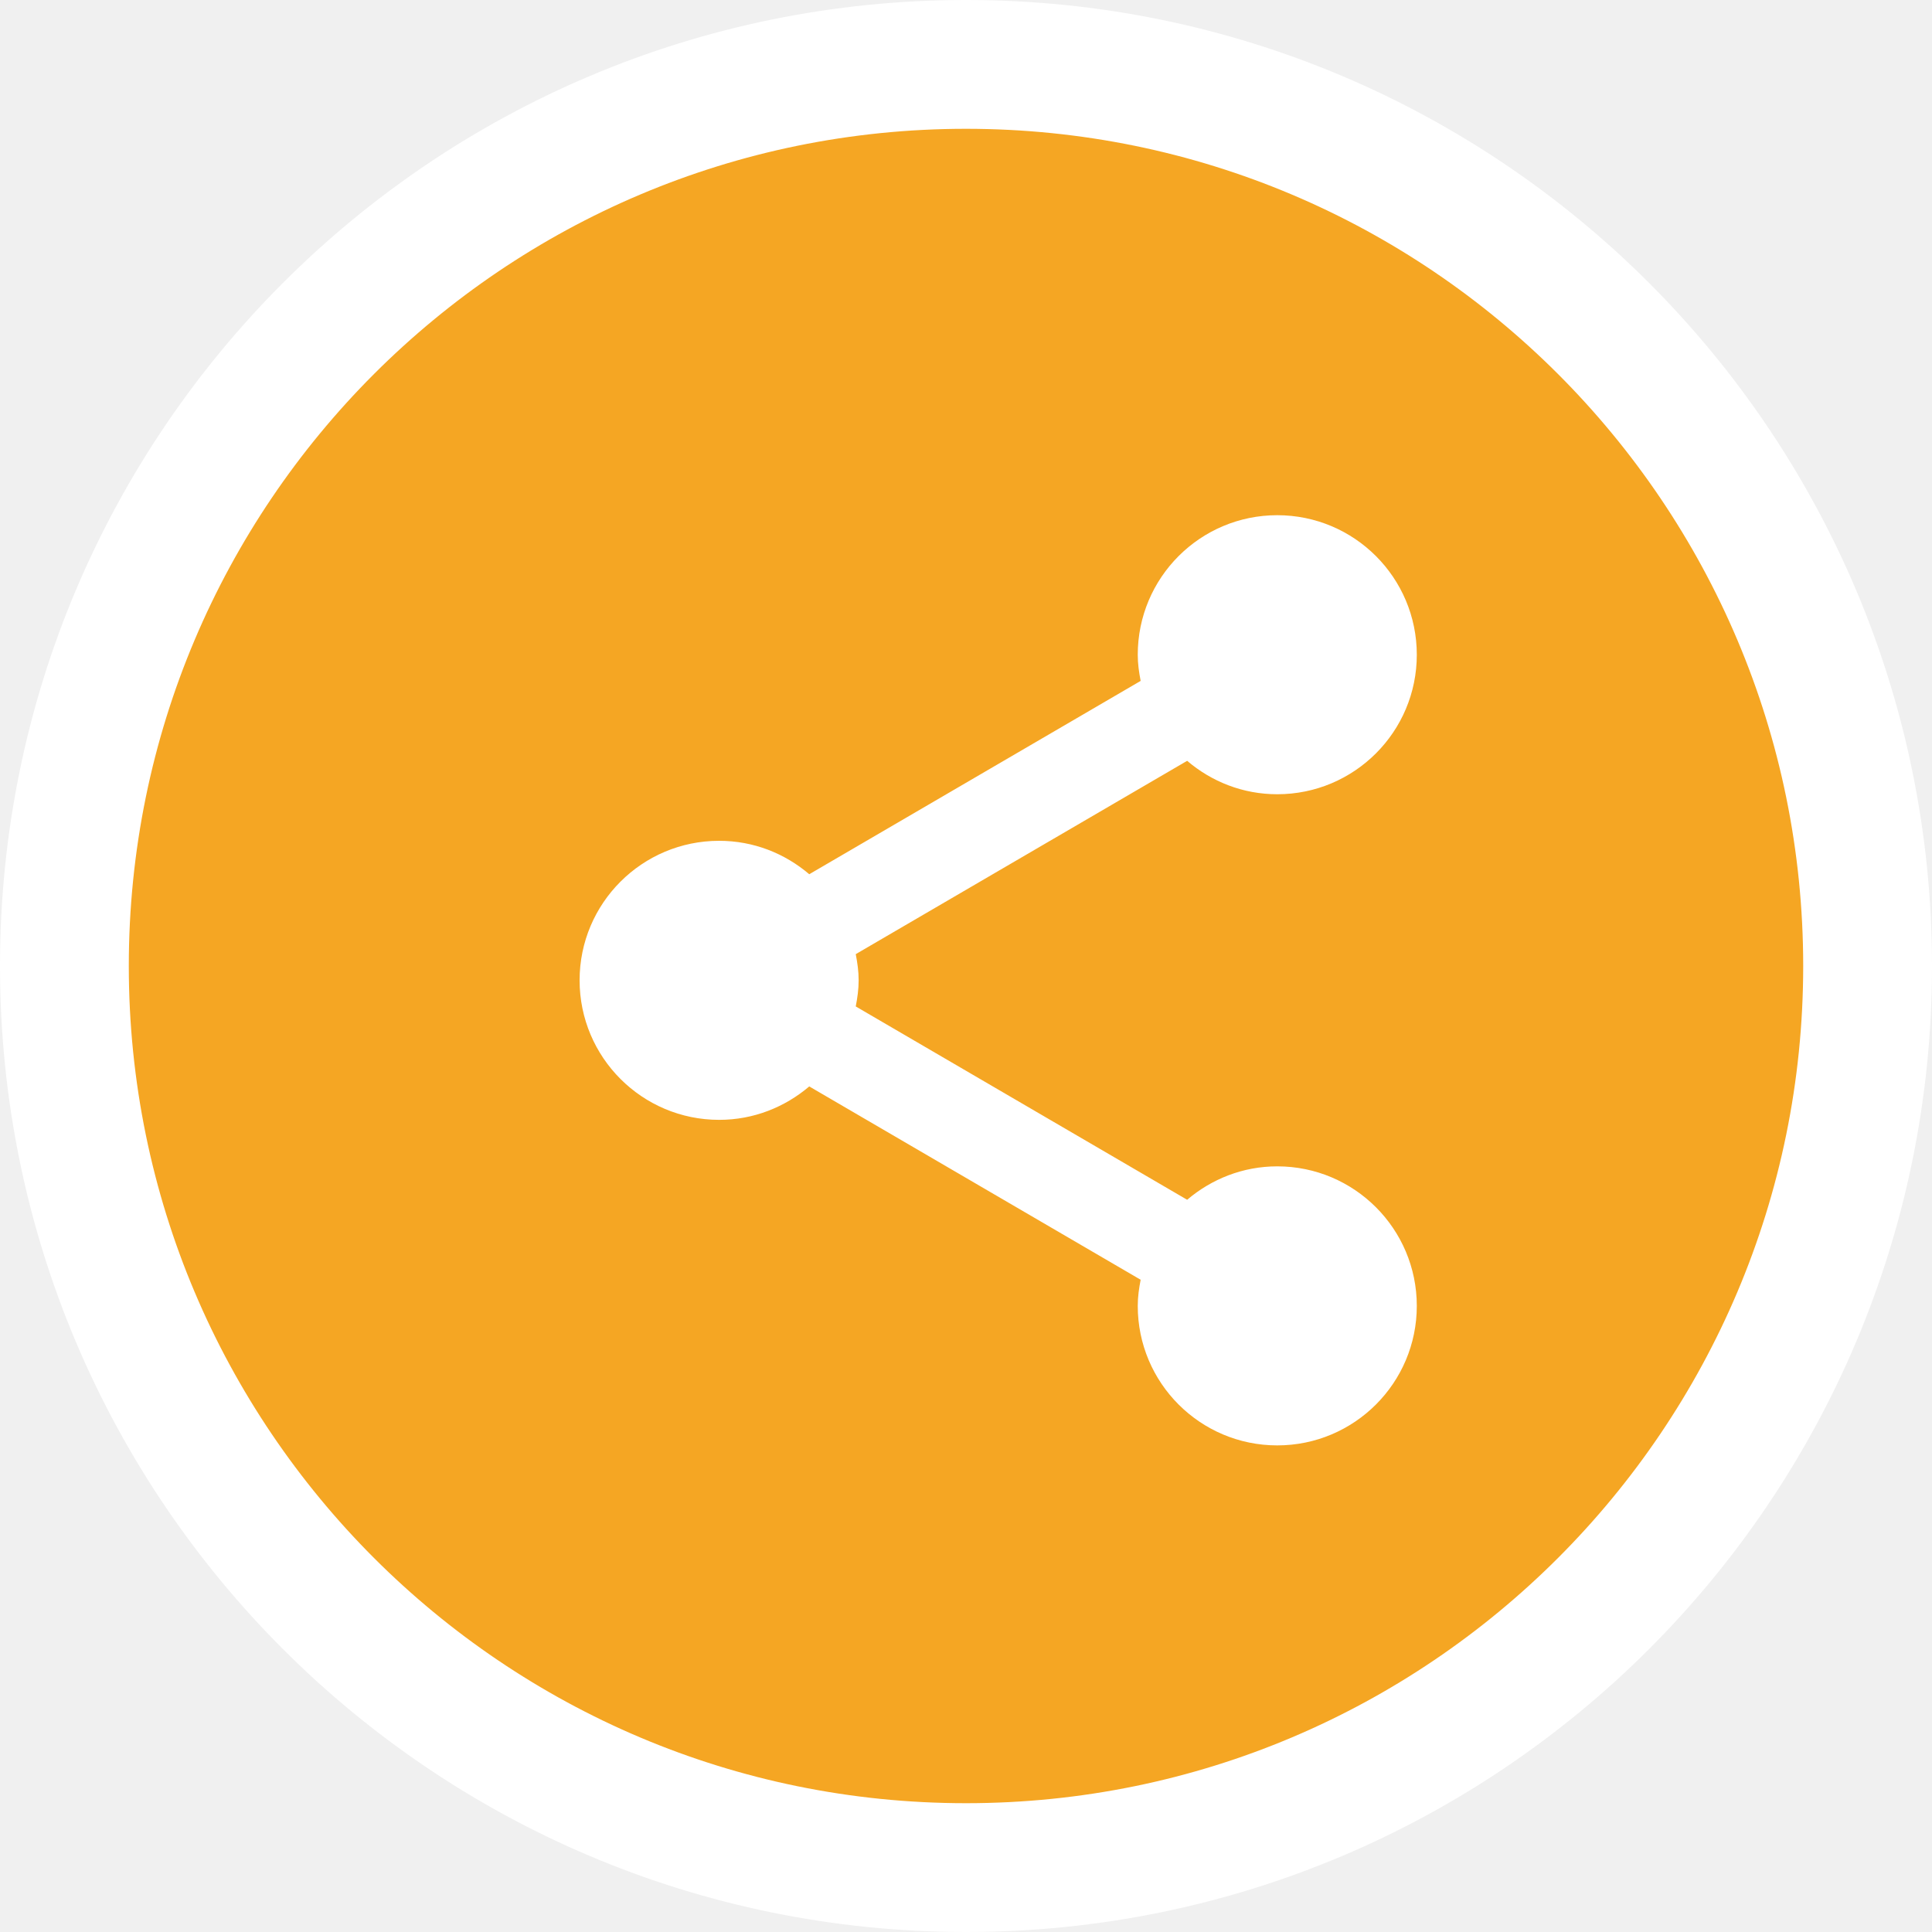
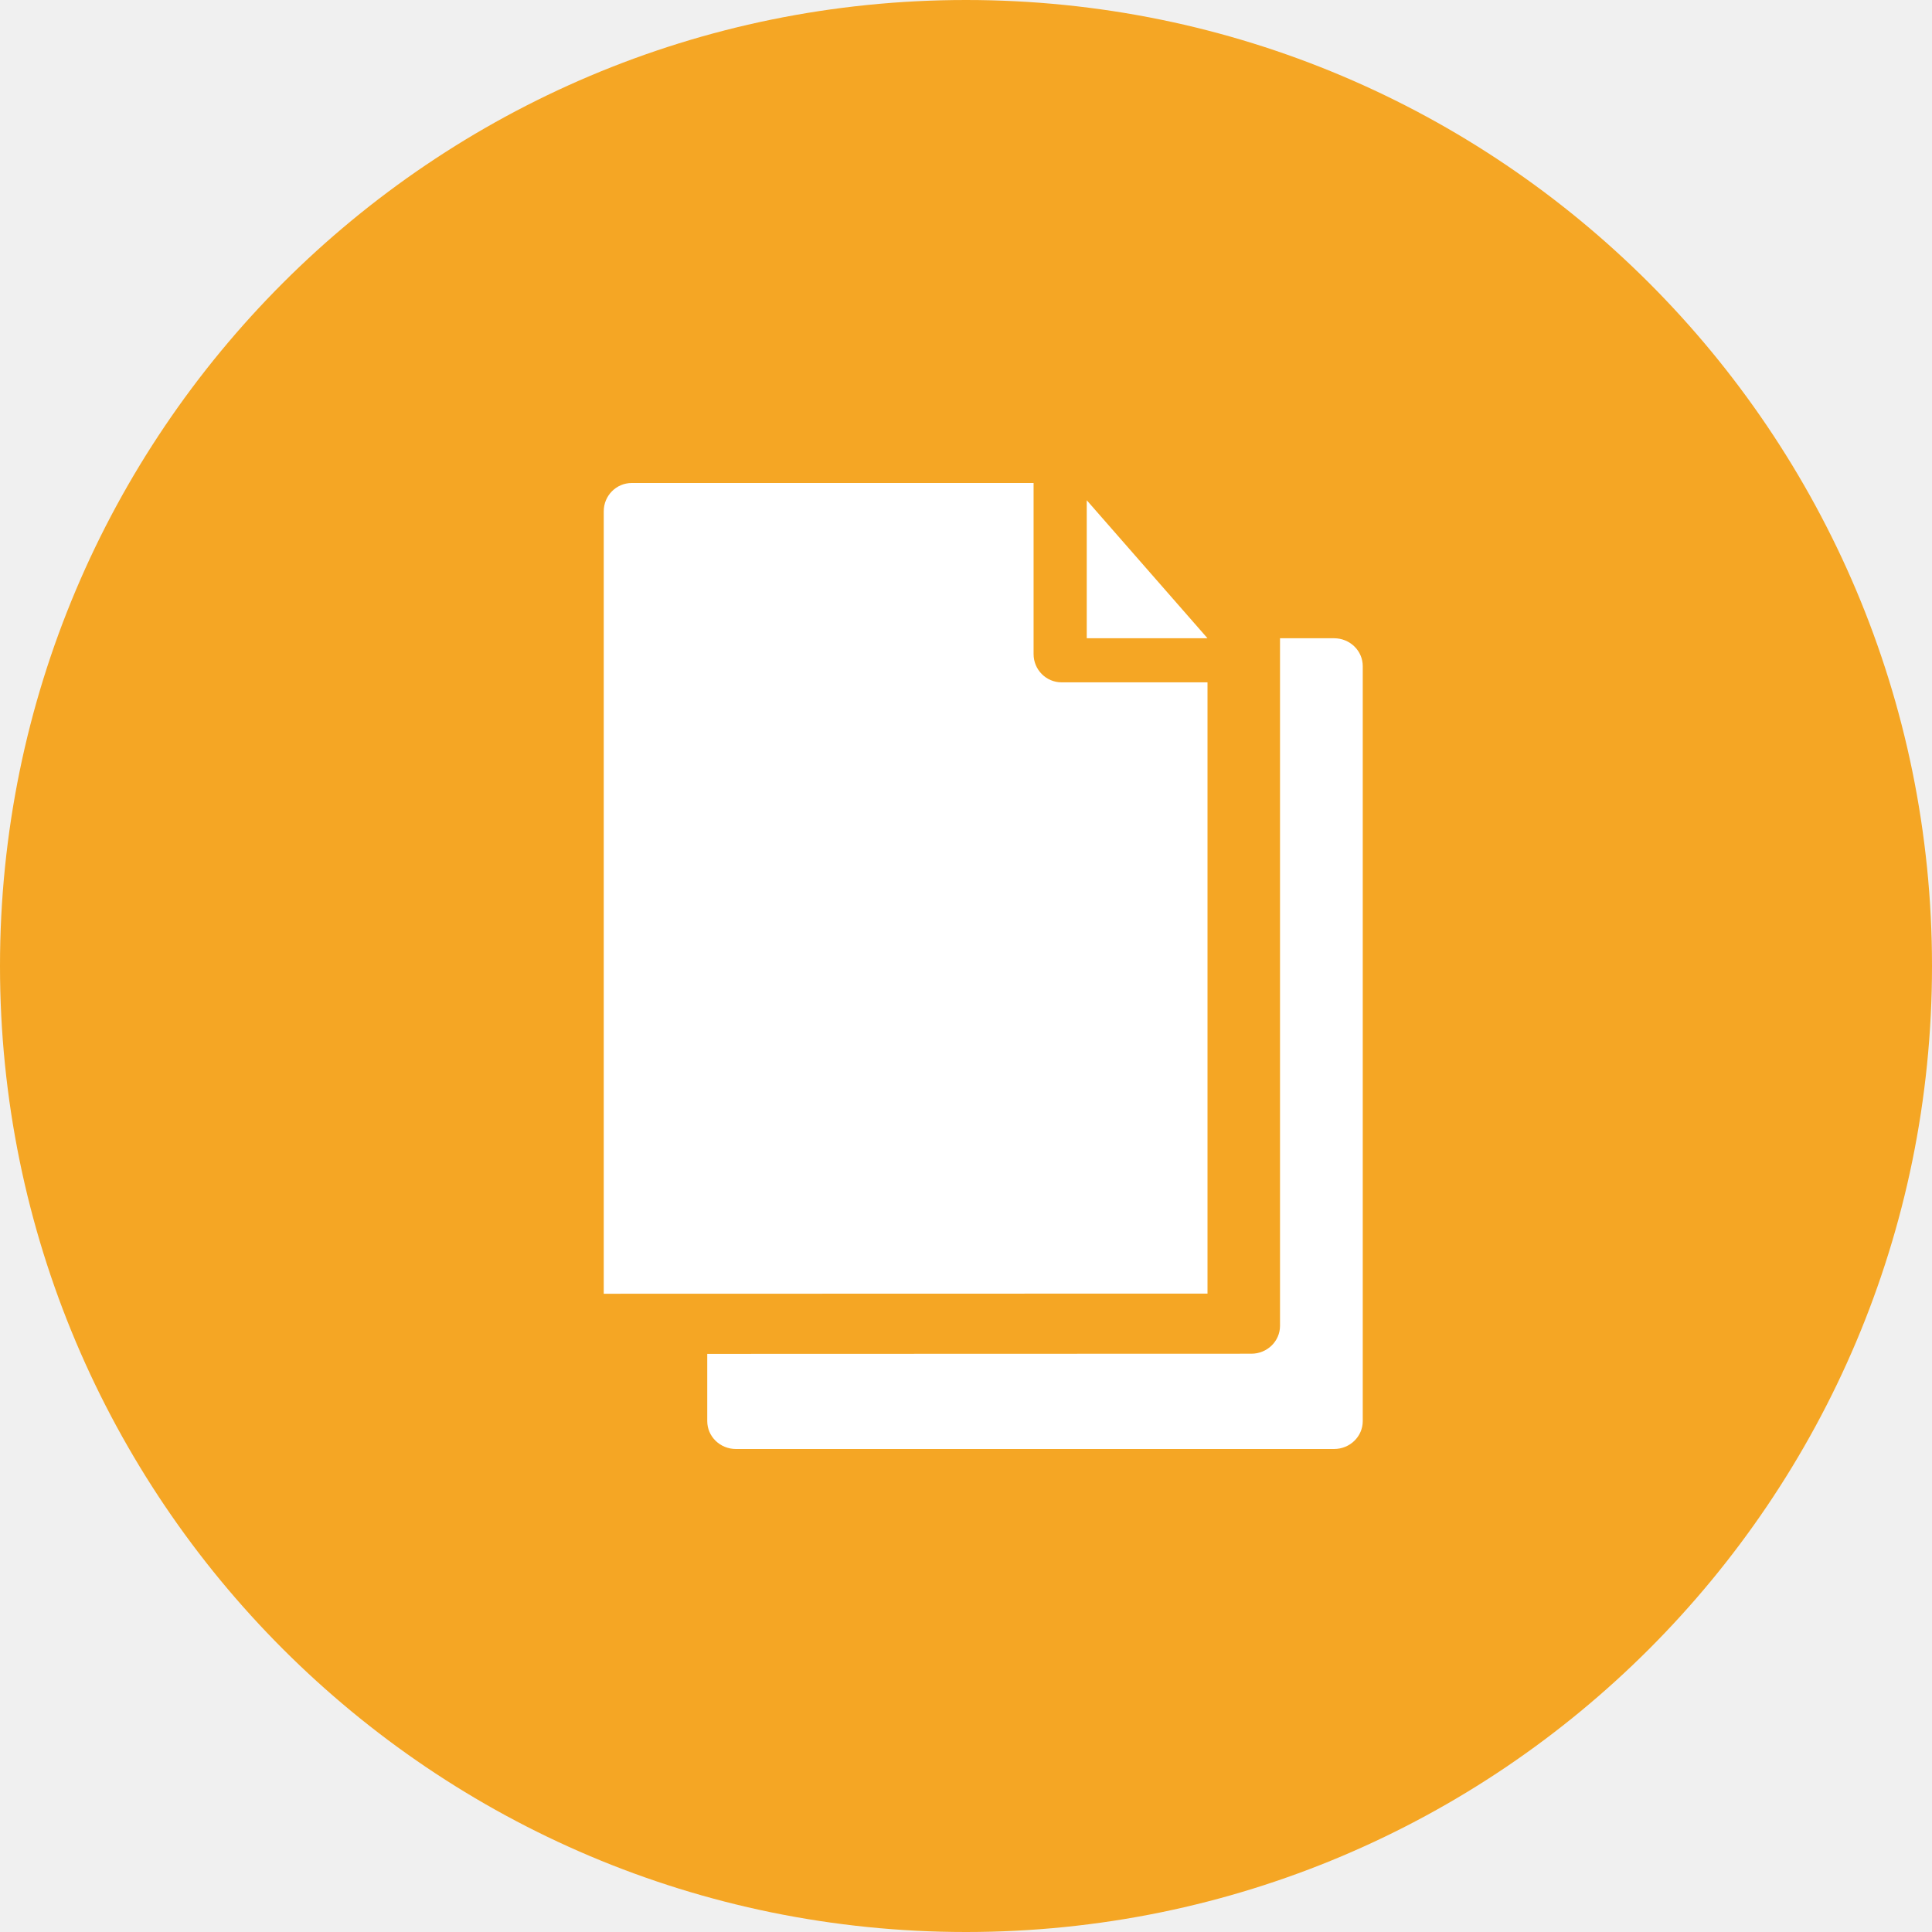
- <svg xmlns="http://www.w3.org/2000/svg" width="30px" height="30px" viewBox="0 0 30 30" version="1.1">
+ <svg xmlns="http://www.w3.org/2000/svg" width="112px" height="112px" viewBox="0 0 112 112" version="1.1">
  <defs />
-   <g id="HS---Betting" stroke="none" stroke-width="1" fill="none" fill-rule="evenodd">
-     <g id="Feed-(betting)-Copy" transform="translate(-369, -92)">
-       <g id="Group-15" transform="translate(370, 93)">
-         <g id="Group-14-Copy" fill="#F5A623" stroke="#FFFFFF" stroke-width="2">
-           <circle id="Oval-2-Copy" cx="14" cy="14" r="14" />
-         </g>
-         <g id="icons8-share" transform="translate(8, 7)" fill="#FFFFFF" fill-rule="nonzero">
-           <path d="M10.833,0 C9.637,0 8.667,0.97 8.667,2.167 C8.667,2.308 8.686,2.438 8.712,2.573 L3.566,5.575 C3.188,5.253 2.703,5.056 2.167,5.056 C0.97,5.056 0,6.026 0,7.222 C0,8.418 0.97,9.389 2.167,9.389 C2.703,9.389 3.188,9.191 3.566,8.87 L8.712,11.872 C8.686,12.007 8.667,12.137 8.667,12.278 C8.667,13.474 9.637,14.444 10.833,14.444 C12.03,14.444 13,13.474 13,12.278 C13,11.082 12.03,10.111 10.833,10.111 C10.297,10.111 9.812,10.309 9.434,10.63 L4.288,7.628 C4.314,7.493 4.333,7.363 4.333,7.222 C4.333,7.081 4.314,6.951 4.288,6.816 L9.434,3.814 C9.812,4.136 10.297,4.333 10.833,4.333 C12.03,4.333 13,3.363 13,2.167 C13,0.97 12.03,0 10.833,0 Z" id="Shape" />
-         </g>
+   <g id="App-Wallet" stroke="none" stroke-width="1" fill="none" fill-rule="evenodd">
+     <g id="Group-54">
+       <circle id="Oval-6" fill="#F5A624" cx="56" cy="56" r="56" />
+       <g id="paper" transform="translate(35, 28)" fill="#FFFFFF" fill-rule="nonzero">
+         <path d="M26.542,11.556 C25.645,11.556 24.918,10.823 24.918,9.919 L24.918,0 L1.624,0 C0.727,0 0,0.733 0,1.637 L0,47 L35,46.991 L35,11.556 L26.542,11.556 Z" id="Shape" />
+         <polygon id="Shape" points="28 1 28 9 35 9" />
+         <path d="M42.338,9 L39.204,9 L39.204,48.858 C39.204,49.752 38.461,50.476 37.543,50.476 L6,50.486 L6,54.383 C6,55.276 6.744,56 7.662,56 L42.338,56 C43.256,56 44,55.276 44,54.383 L44,10.617 C44,9.724 43.256,9 42.338,9 Z" id="Shape" />
      </g>
    </g>
  </g>
</svg>
